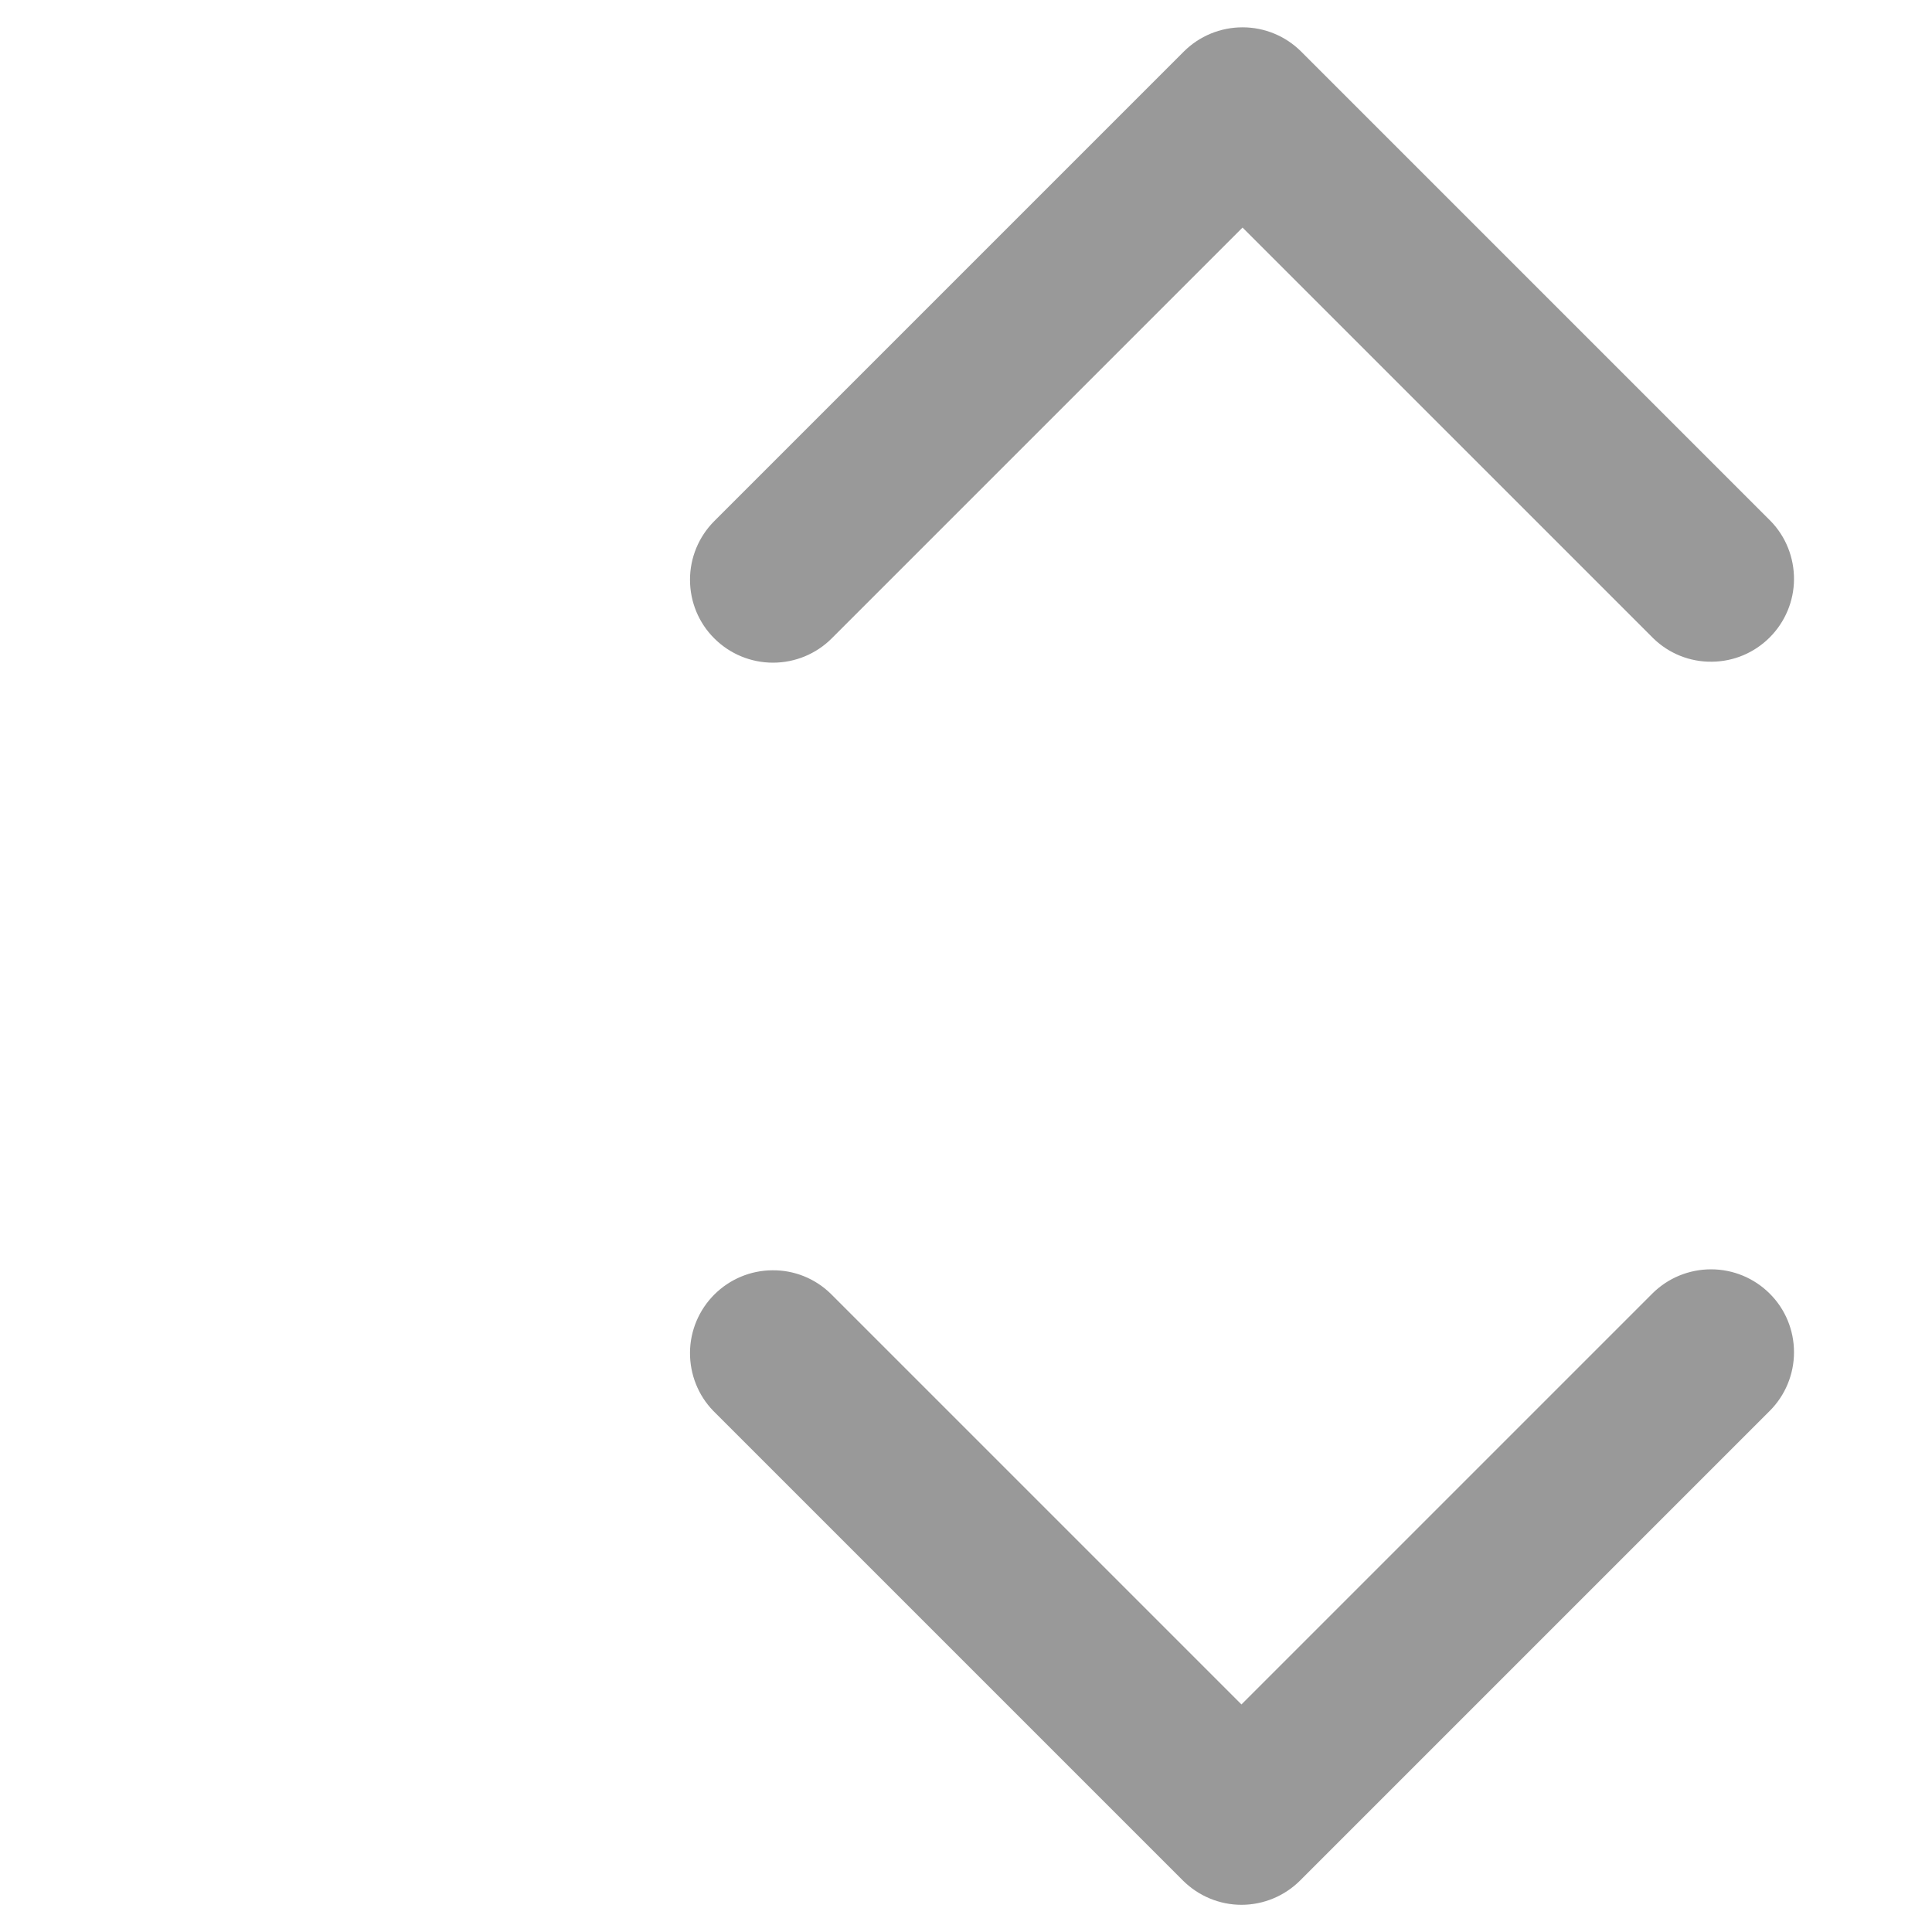
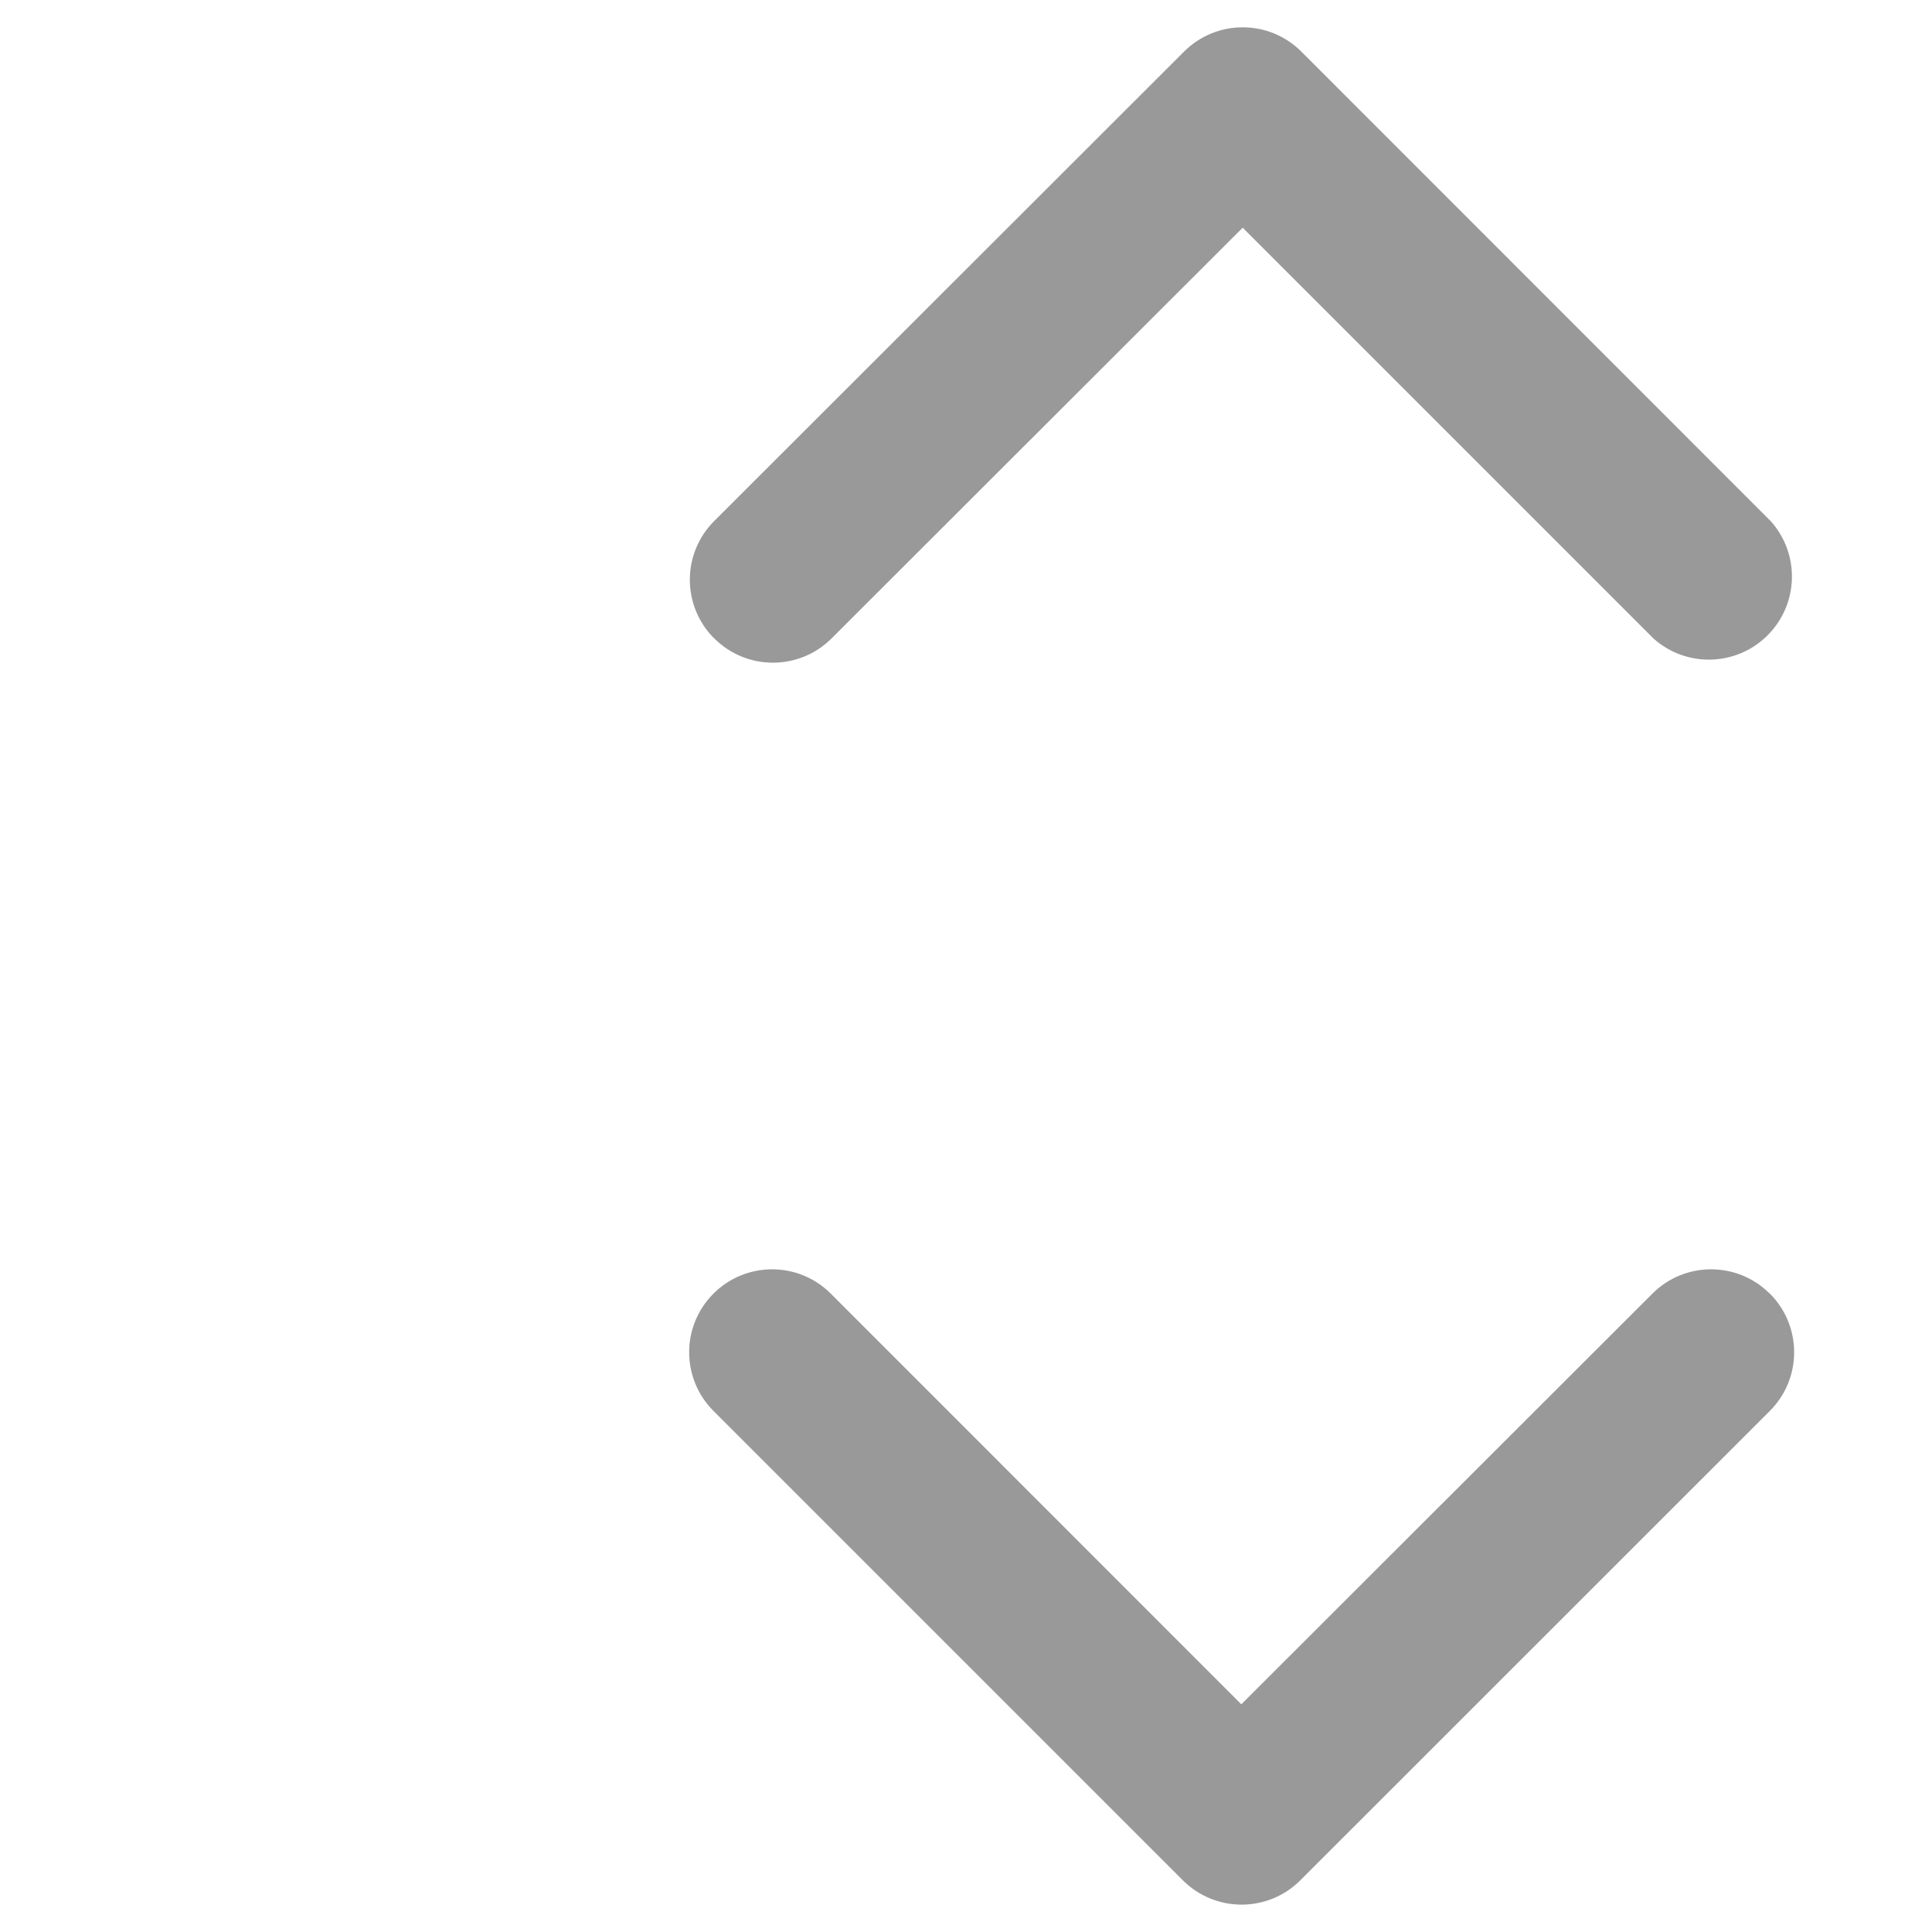
- <svg xmlns="http://www.w3.org/2000/svg" width="14" height="14" viewBox="0 0 14 14" fill="none">
-   <path d="M5.176 4.626C5.289 4.739 5.442 4.802 5.601 4.802C5.761 4.802 5.914 4.739 6.027 4.626L9.004 1.649L11.981 4.626C12.094 4.736 12.246 4.797 12.404 4.795C12.562 4.794 12.712 4.731 12.824 4.619C12.935 4.508 12.999 4.357 13 4.199C13.001 4.041 12.941 3.889 12.831 3.776L9.429 0.374C9.316 0.261 9.163 0.198 9.004 0.198C8.844 0.198 8.691 0.261 8.578 0.374L5.176 3.776C5.063 3.889 5 4.042 5 4.201C5 4.361 5.063 4.514 5.176 4.626Z" fill="#999999" />
-   <path d="M12.824 9.374C12.711 9.261 12.558 9.198 12.399 9.198C12.239 9.198 12.086 9.261 11.973 9.374L8.996 12.351L6.019 9.374C5.906 9.264 5.754 9.203 5.596 9.205C5.439 9.206 5.288 9.269 5.176 9.381C5.065 9.492 5.001 9.643 5 9.801C4.999 9.959 5.059 10.111 5.169 10.224L8.571 13.626C8.684 13.739 8.837 13.803 8.996 13.803C9.156 13.803 9.309 13.739 9.422 13.626L12.824 10.224C12.937 10.111 13 9.958 13 9.799C13 9.639 12.937 9.486 12.824 9.374Z" fill="#999999" />
+ <svg xmlns="http://www.w3.org/2000/svg" width="14" height="14" fill="none">
+   <path fill="#999" d="M5.176 4.626a.601.601 0 0 0 .85 0L9.005 1.65l2.977 2.977a.602.602 0 0 0 .85-.85L9.43.374a.601.601 0 0 0-.85 0L5.175 3.776a.601.601 0 0 0 0 .85ZM12.824 9.374a.601.601 0 0 0-.85 0L8.995 12.35 6.02 9.374a.601.601 0 0 0-.85.85l3.402 3.402a.602.602 0 0 0 .85 0l3.403-3.402a.601.601 0 0 0 0-.85Z" />
</svg>
